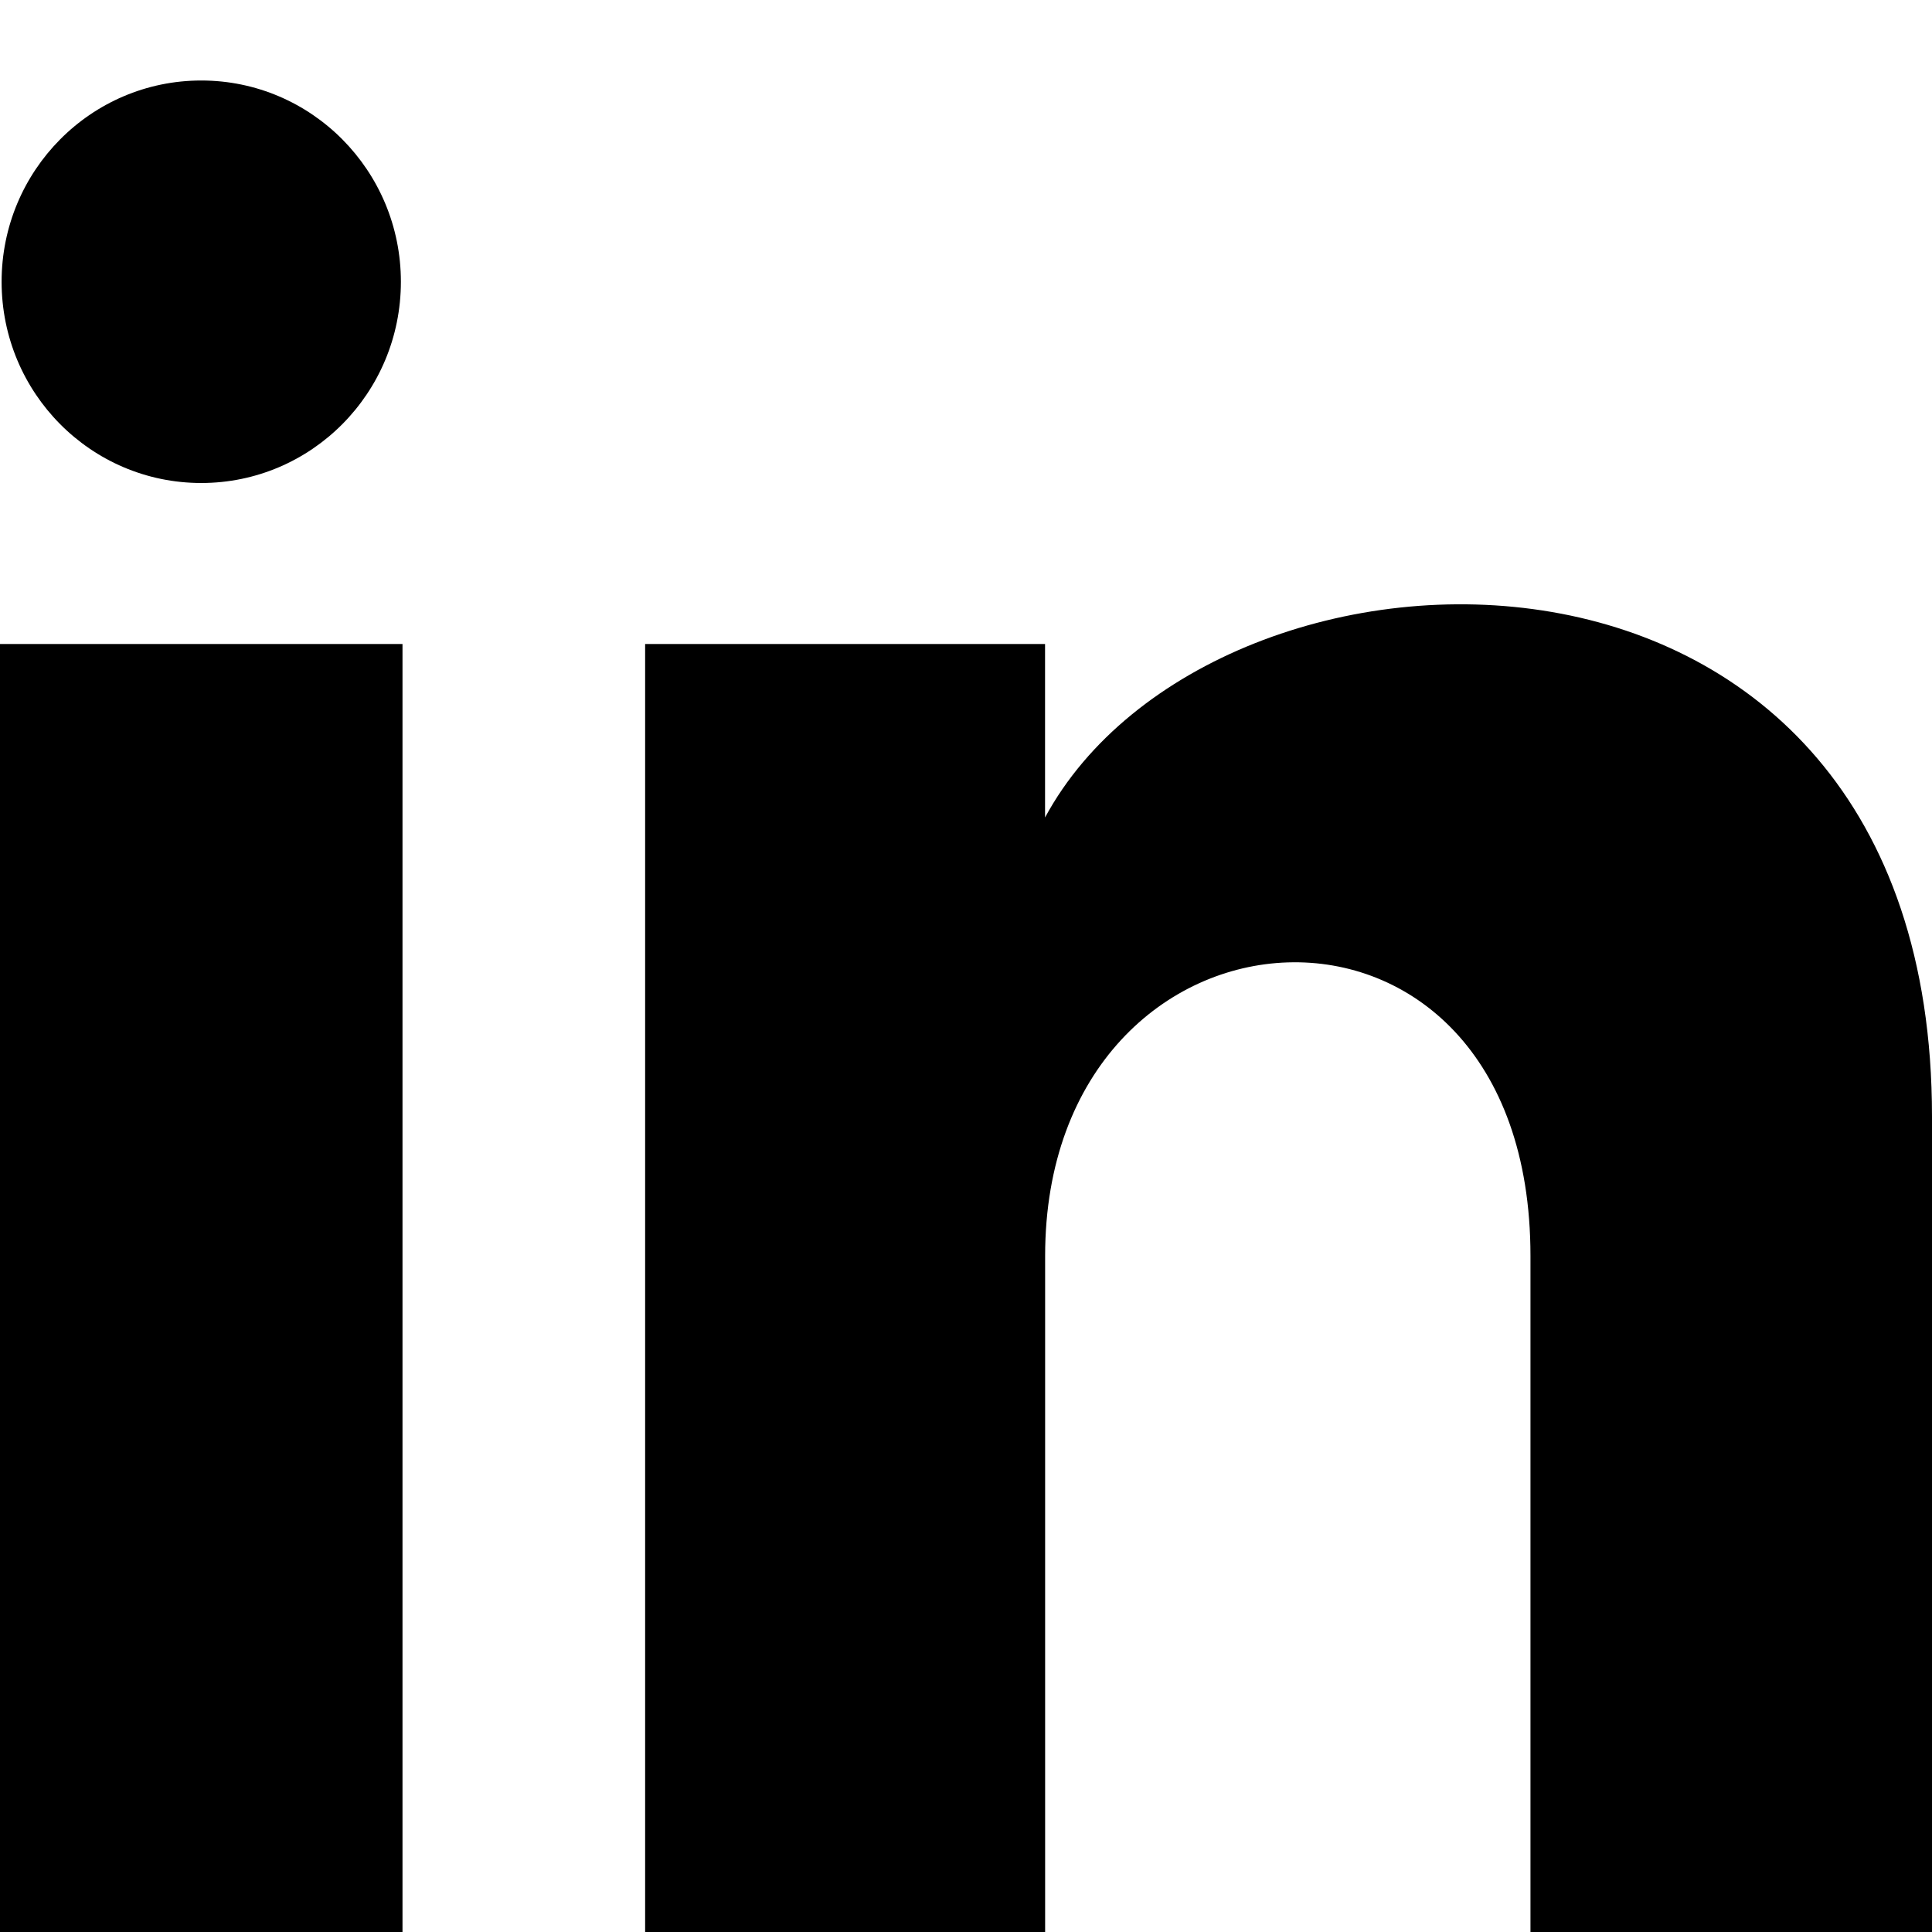
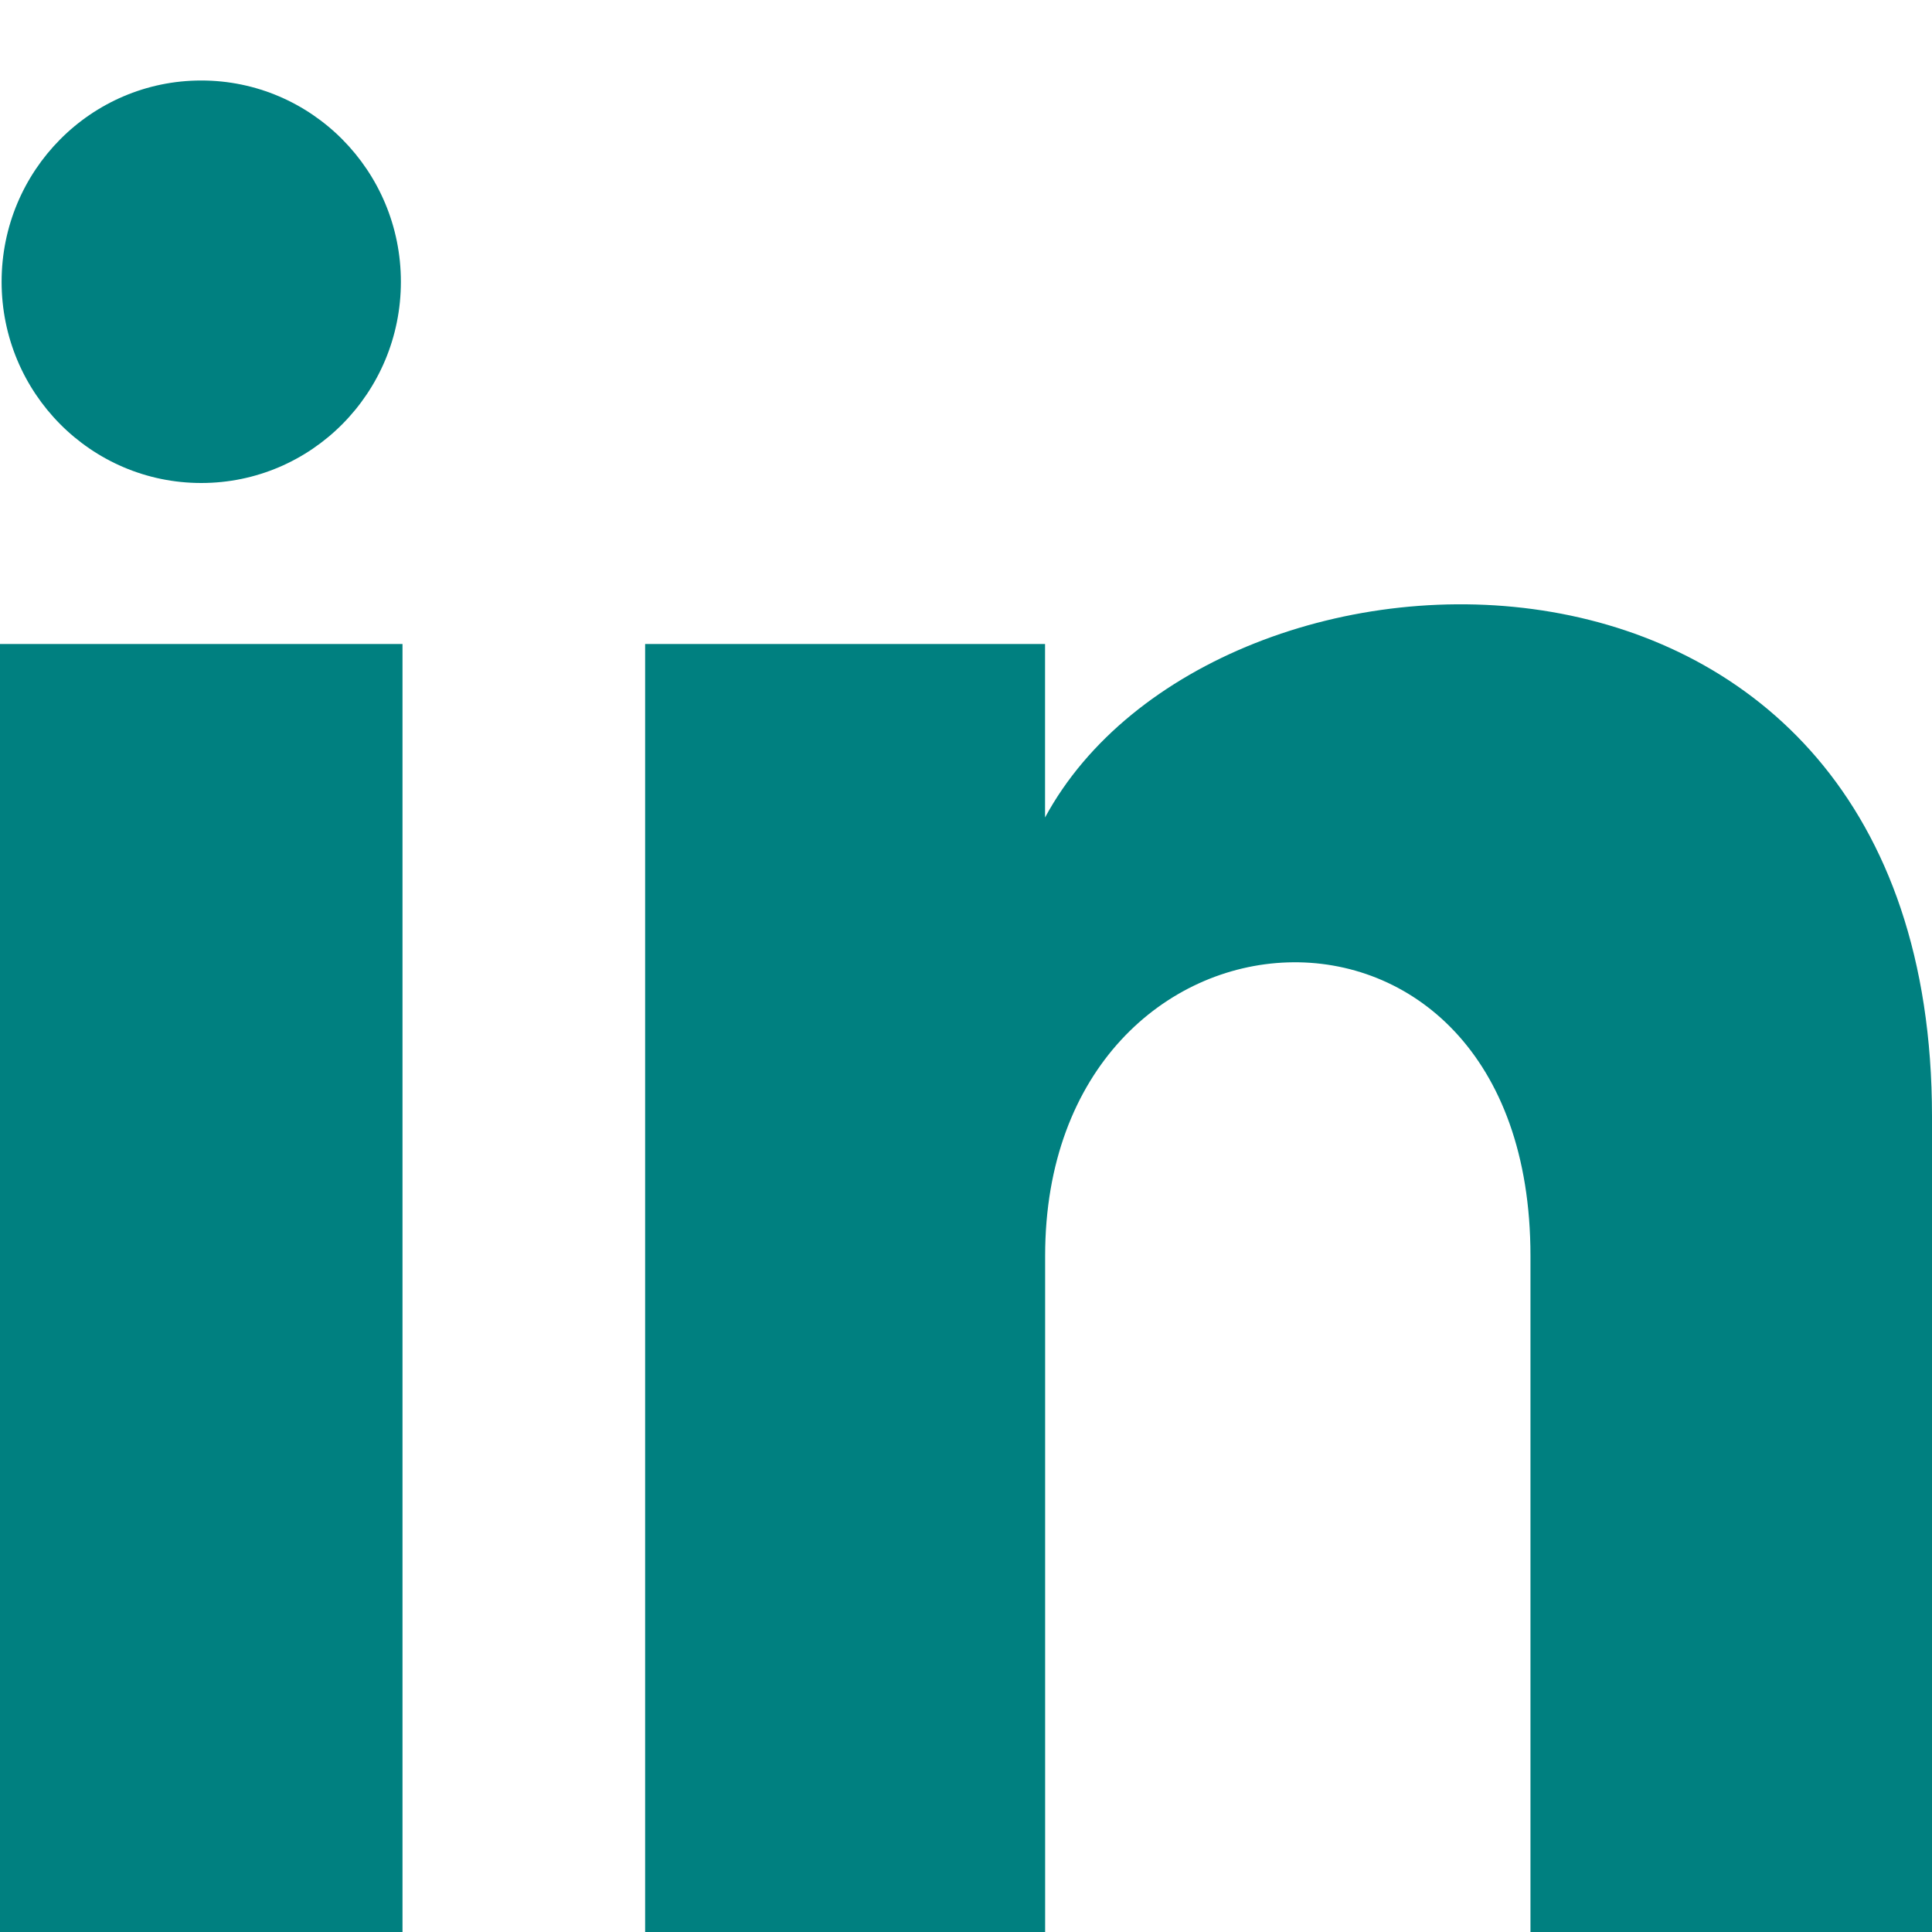
- <svg xmlns="http://www.w3.org/2000/svg" width="24" height="24" viewBox="0 0 24 24">
+ <svg xmlns="http://www.w3.org/2000/svg" fill="teal" width="24" height="24" viewBox="0 0 24 24">
  <path d="M4.98 3.5c0 1.381-1.11 2.5-2.48 2.5s-2.48-1.119-2.48-2.5c0-1.38 1.11-2.5 2.48-2.5s2.48 1.12 2.48 2.5zm.02 4.5h-5v16h5v-16zm7.982 0h-4.968v16h4.969v-8.399c0-4.67 6.029-5.052 6.029 0v8.399h4.988v-10.131c0-7.88-8.922-7.593-11.018-3.714v-2.155z" />
</svg>
